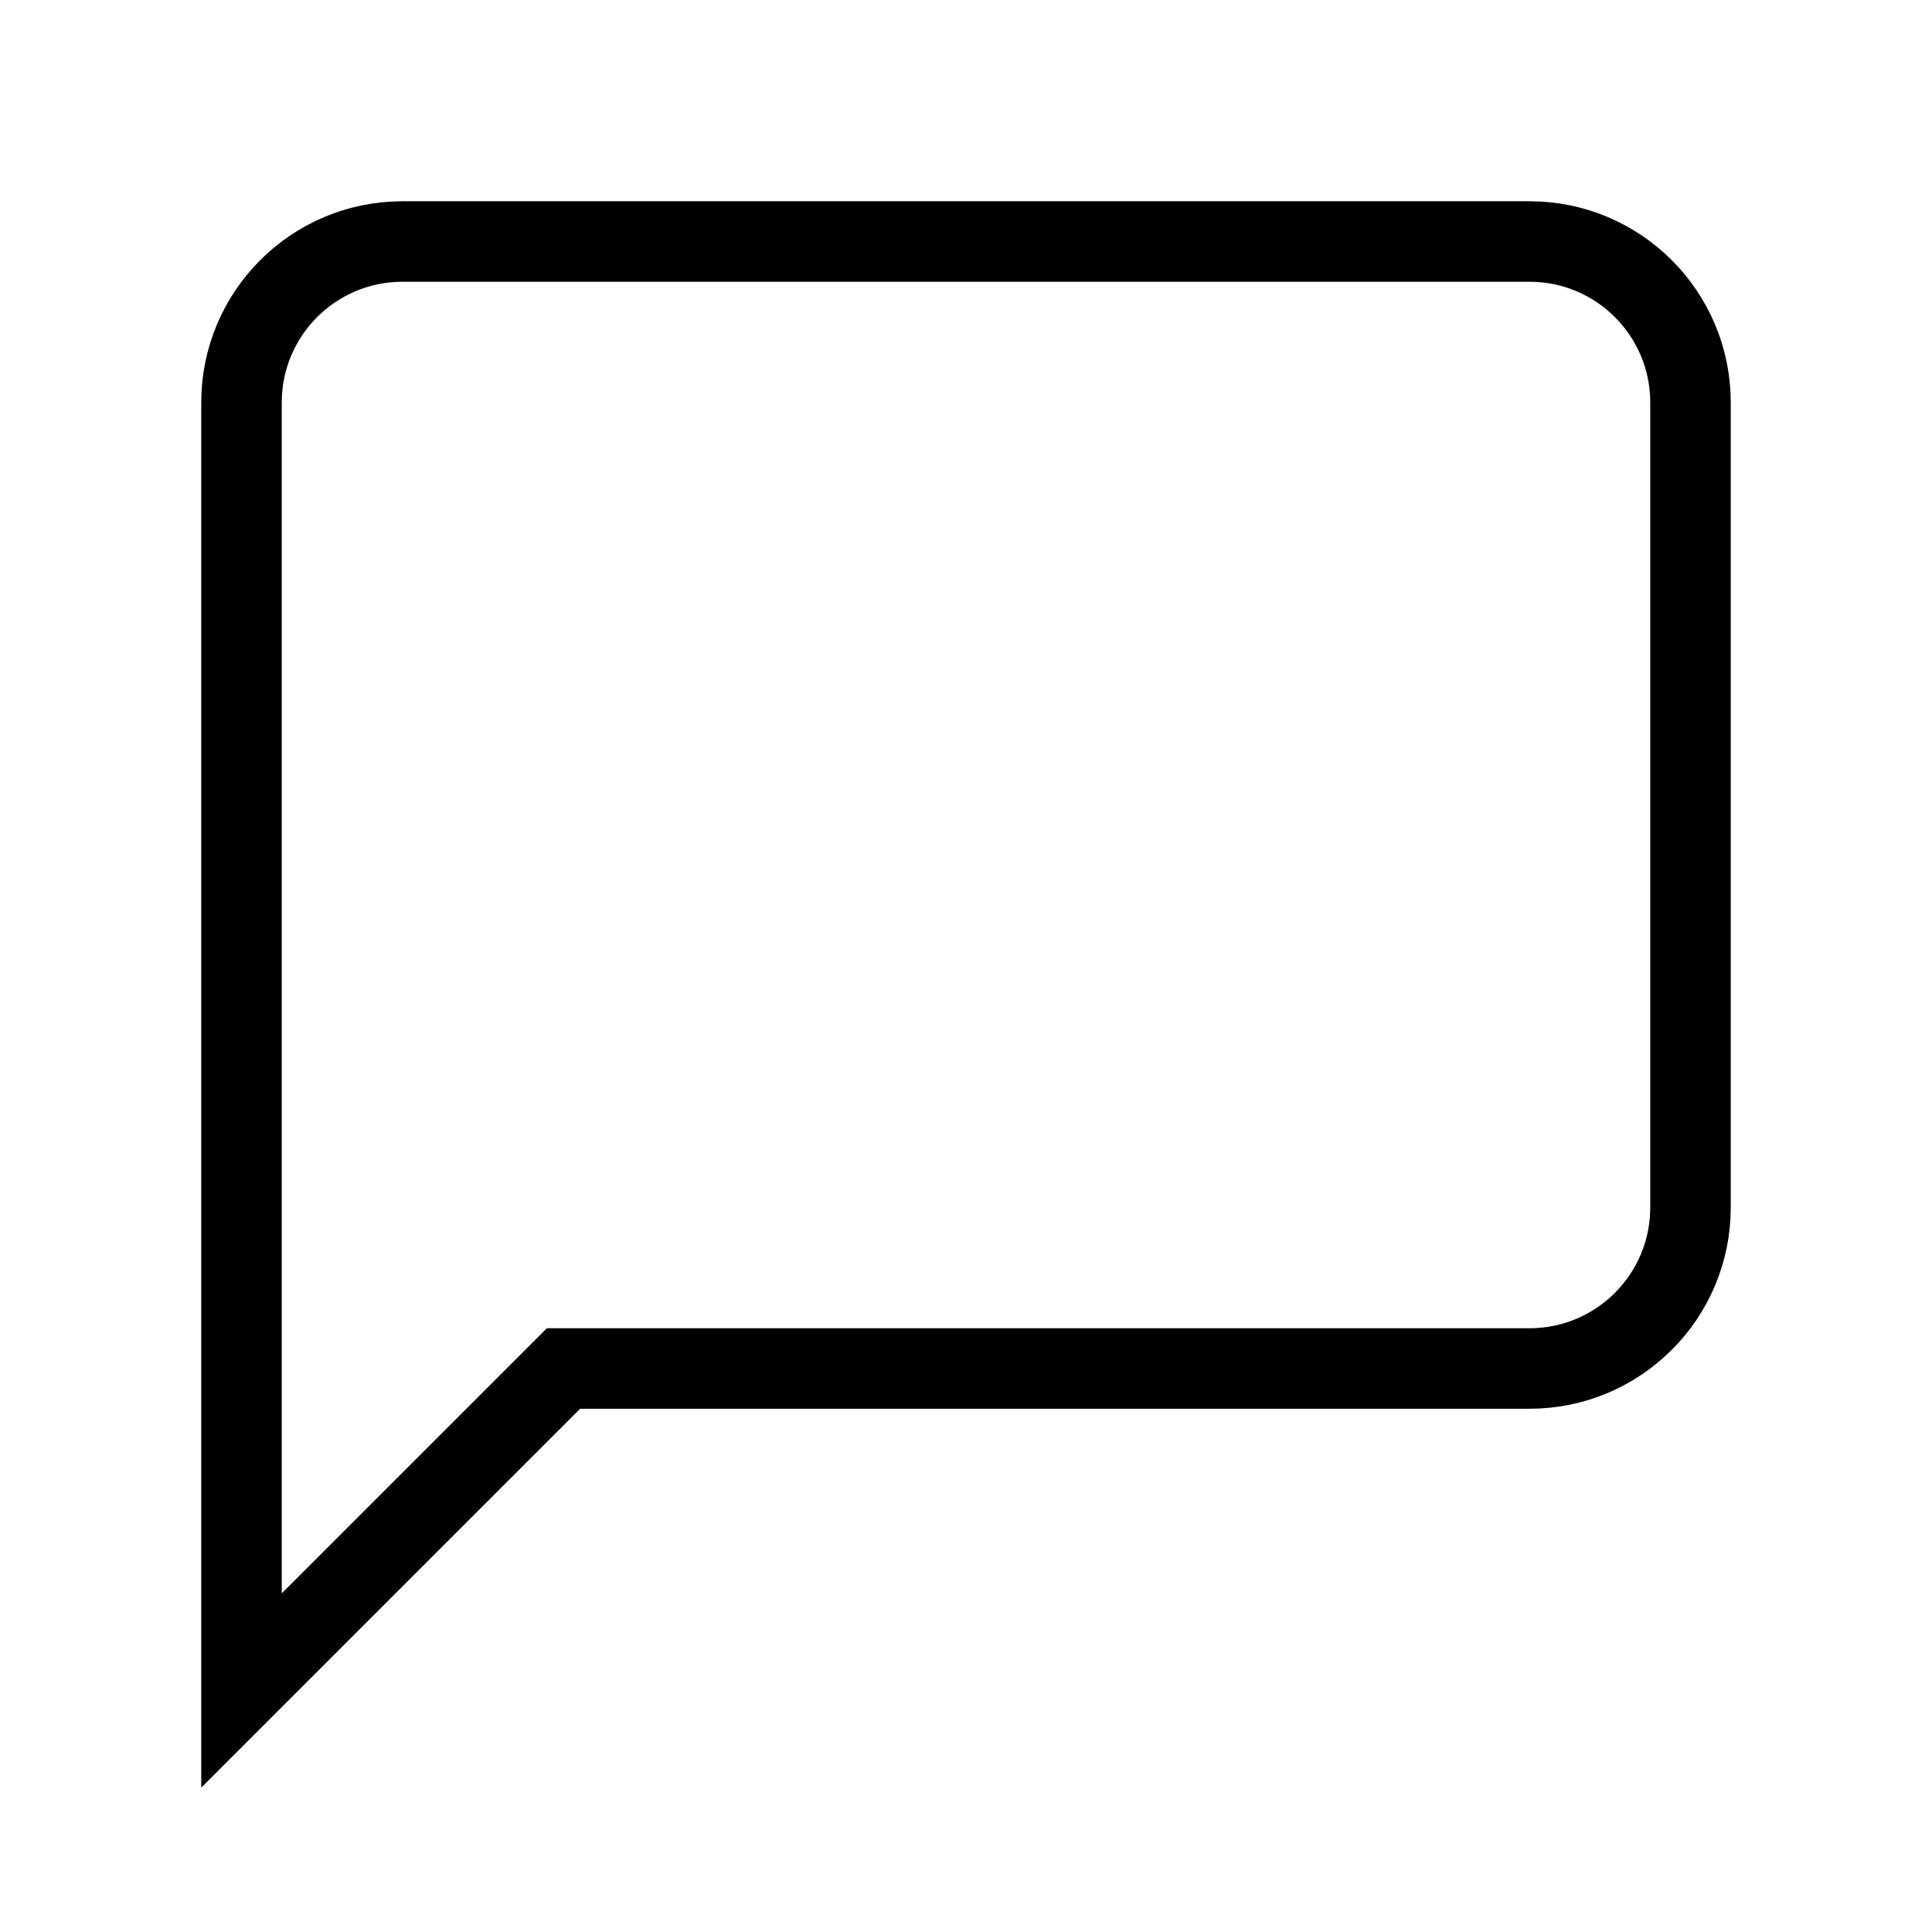
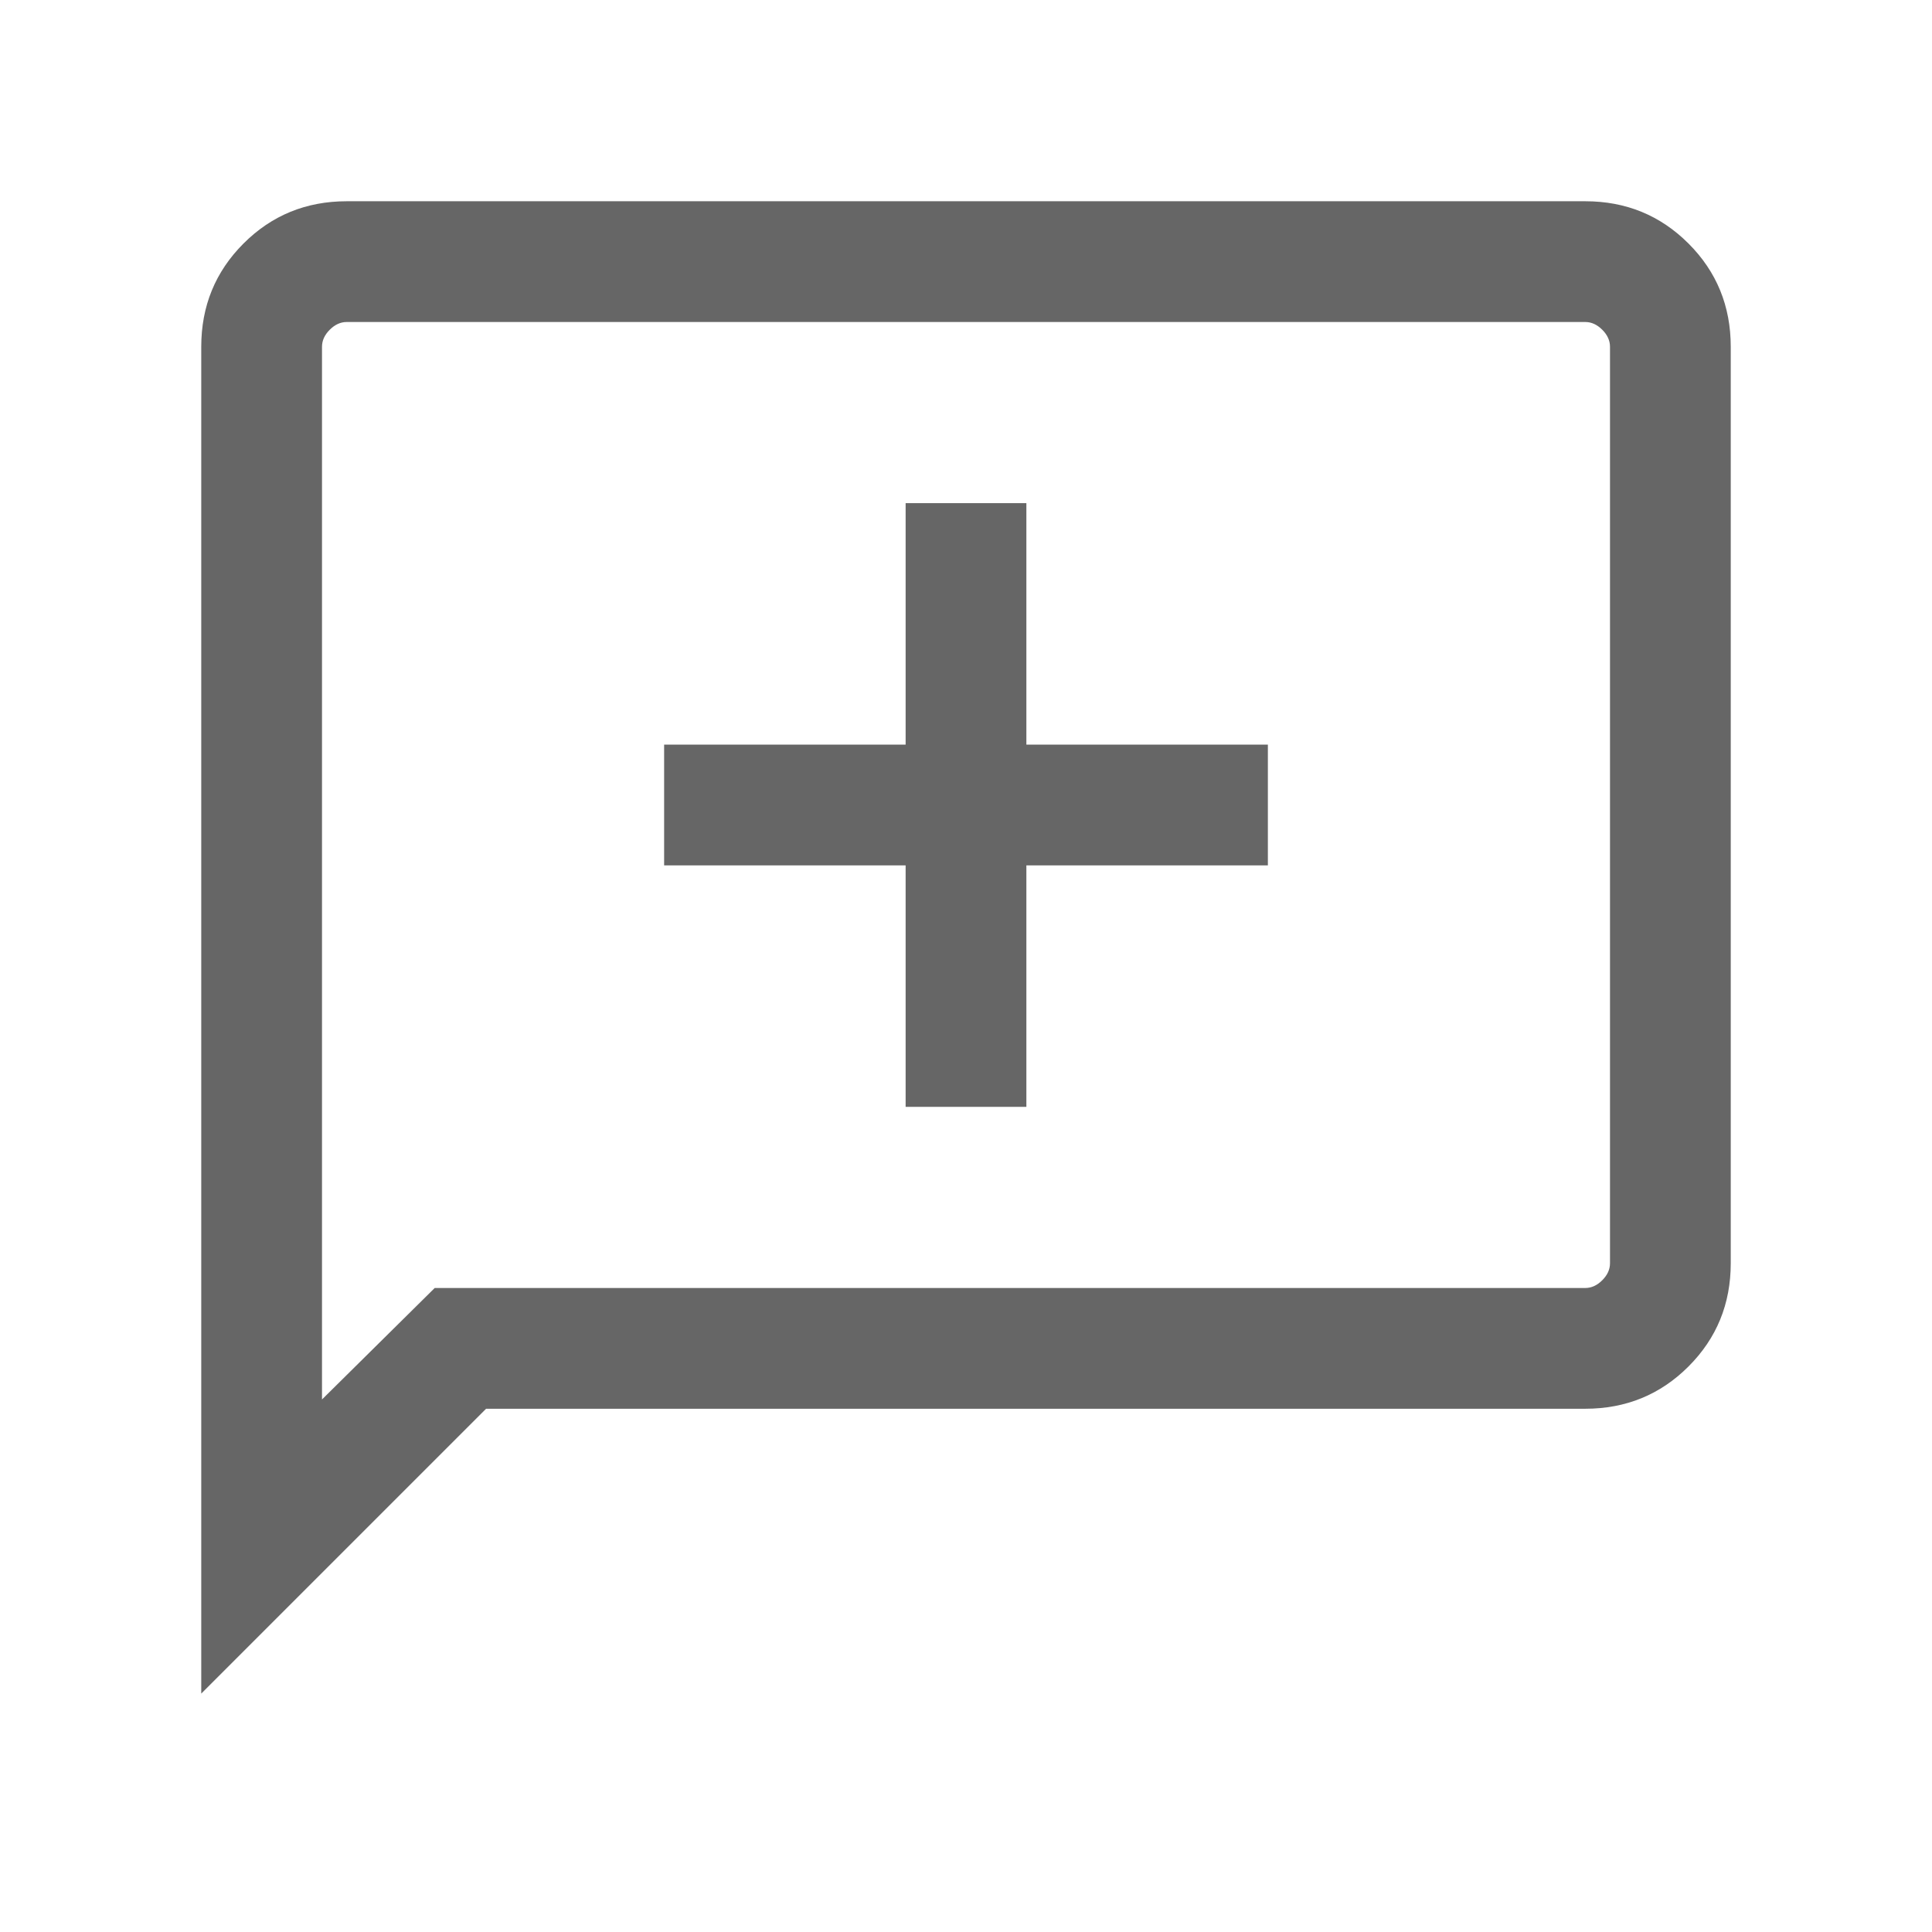
- <svg xmlns="http://www.w3.org/2000/svg" width="16" height="16" viewBox="0 0 24 24" fill="none" stroke="currentColor" strokeWidth="2" strokeLinecap="round" strokeLinejoin="round">
-   <path d="M21 15a2 2 0 0 1-2 2H7l-4 4V5a2 2 0 0 1 2-2h14a2 2 0 0 1 2 2z" />
+ <svg xmlns="http://www.w3.org/2000/svg" height="24px" viewBox="0 -960 960 960" width="24px" fill="#666">
+   <path d="M450-410h60v-120h120v-60H510v-120h-60v120H330v60h120v120ZM100-118.46v-669.23Q100-818 121-839q21-21 51.31-21h615.38Q818-860 839-839q21 21 21 51.31v455.38Q860-302 839-281q-21 21-51.31 21H241.54L100-118.46ZM216-320h571.69q4.62 0 8.46-3.85 3.85-3.84 3.85-8.46v-455.38q0-4.62-3.85-8.46-3.84-3.85-8.46-3.85H172.31q-4.62 0-8.46 3.85-3.85 3.84-3.85 8.46v523.08L216-320Zm-56 0v-480 480Z" />
</svg>
